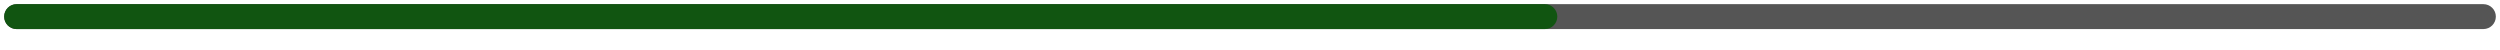
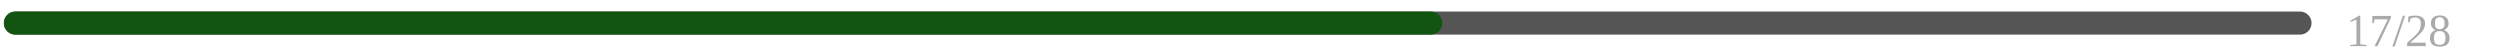
- <svg xmlns="http://www.w3.org/2000/svg" width="602" height="12">
-   <rect width="600" height="6" x="1" y="1" rx="3" ry="3" fill="#555" />
-   <rect width="374" height="6" x="1" y="1" rx="3" ry="3" fill="#151" />
+ <svg xmlns="http://www.w3.org/2000/svg" width="650" height="12">
+   <rect width="600" height="6" x="1" y="3" rx="3" ry="3" fill="#555" />
+   <text x="610" y="12" textLength="30" fill="#AAA" lengthAdjust="">17/28</text>
+   <rect width="374" height="6" x="1" y="3" rx="3" ry="3" fill="#151" />
</svg>
